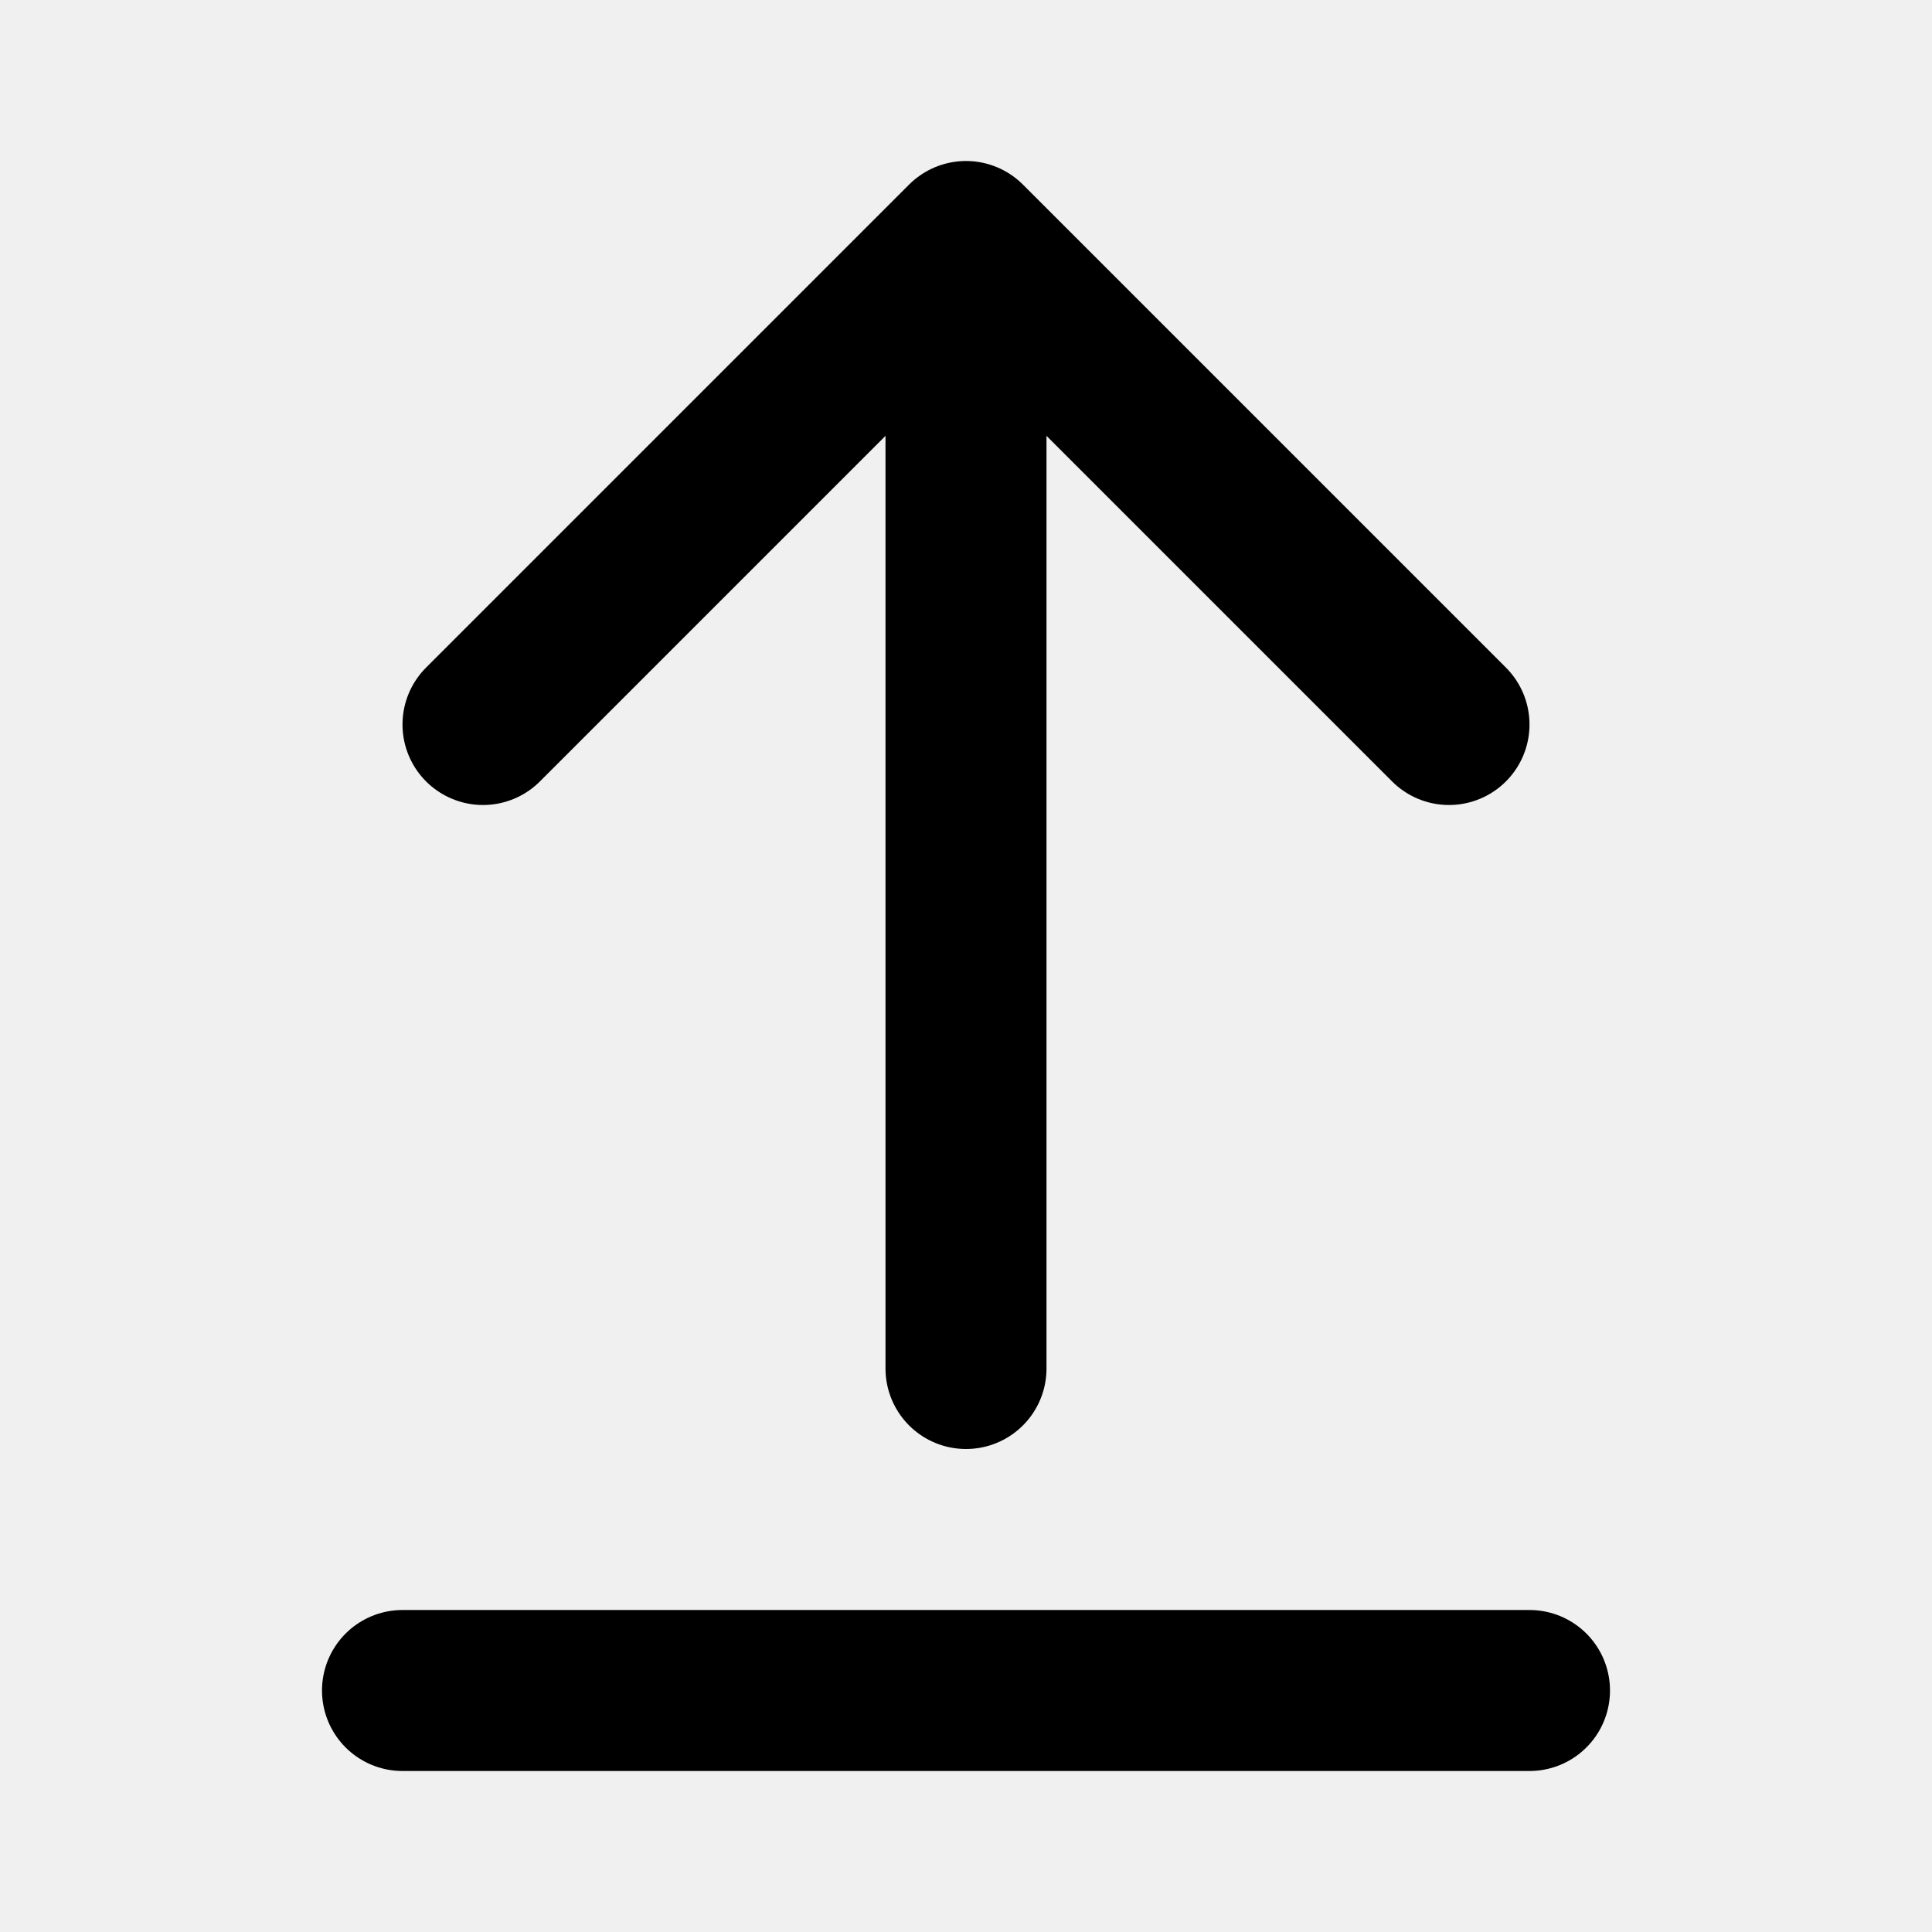
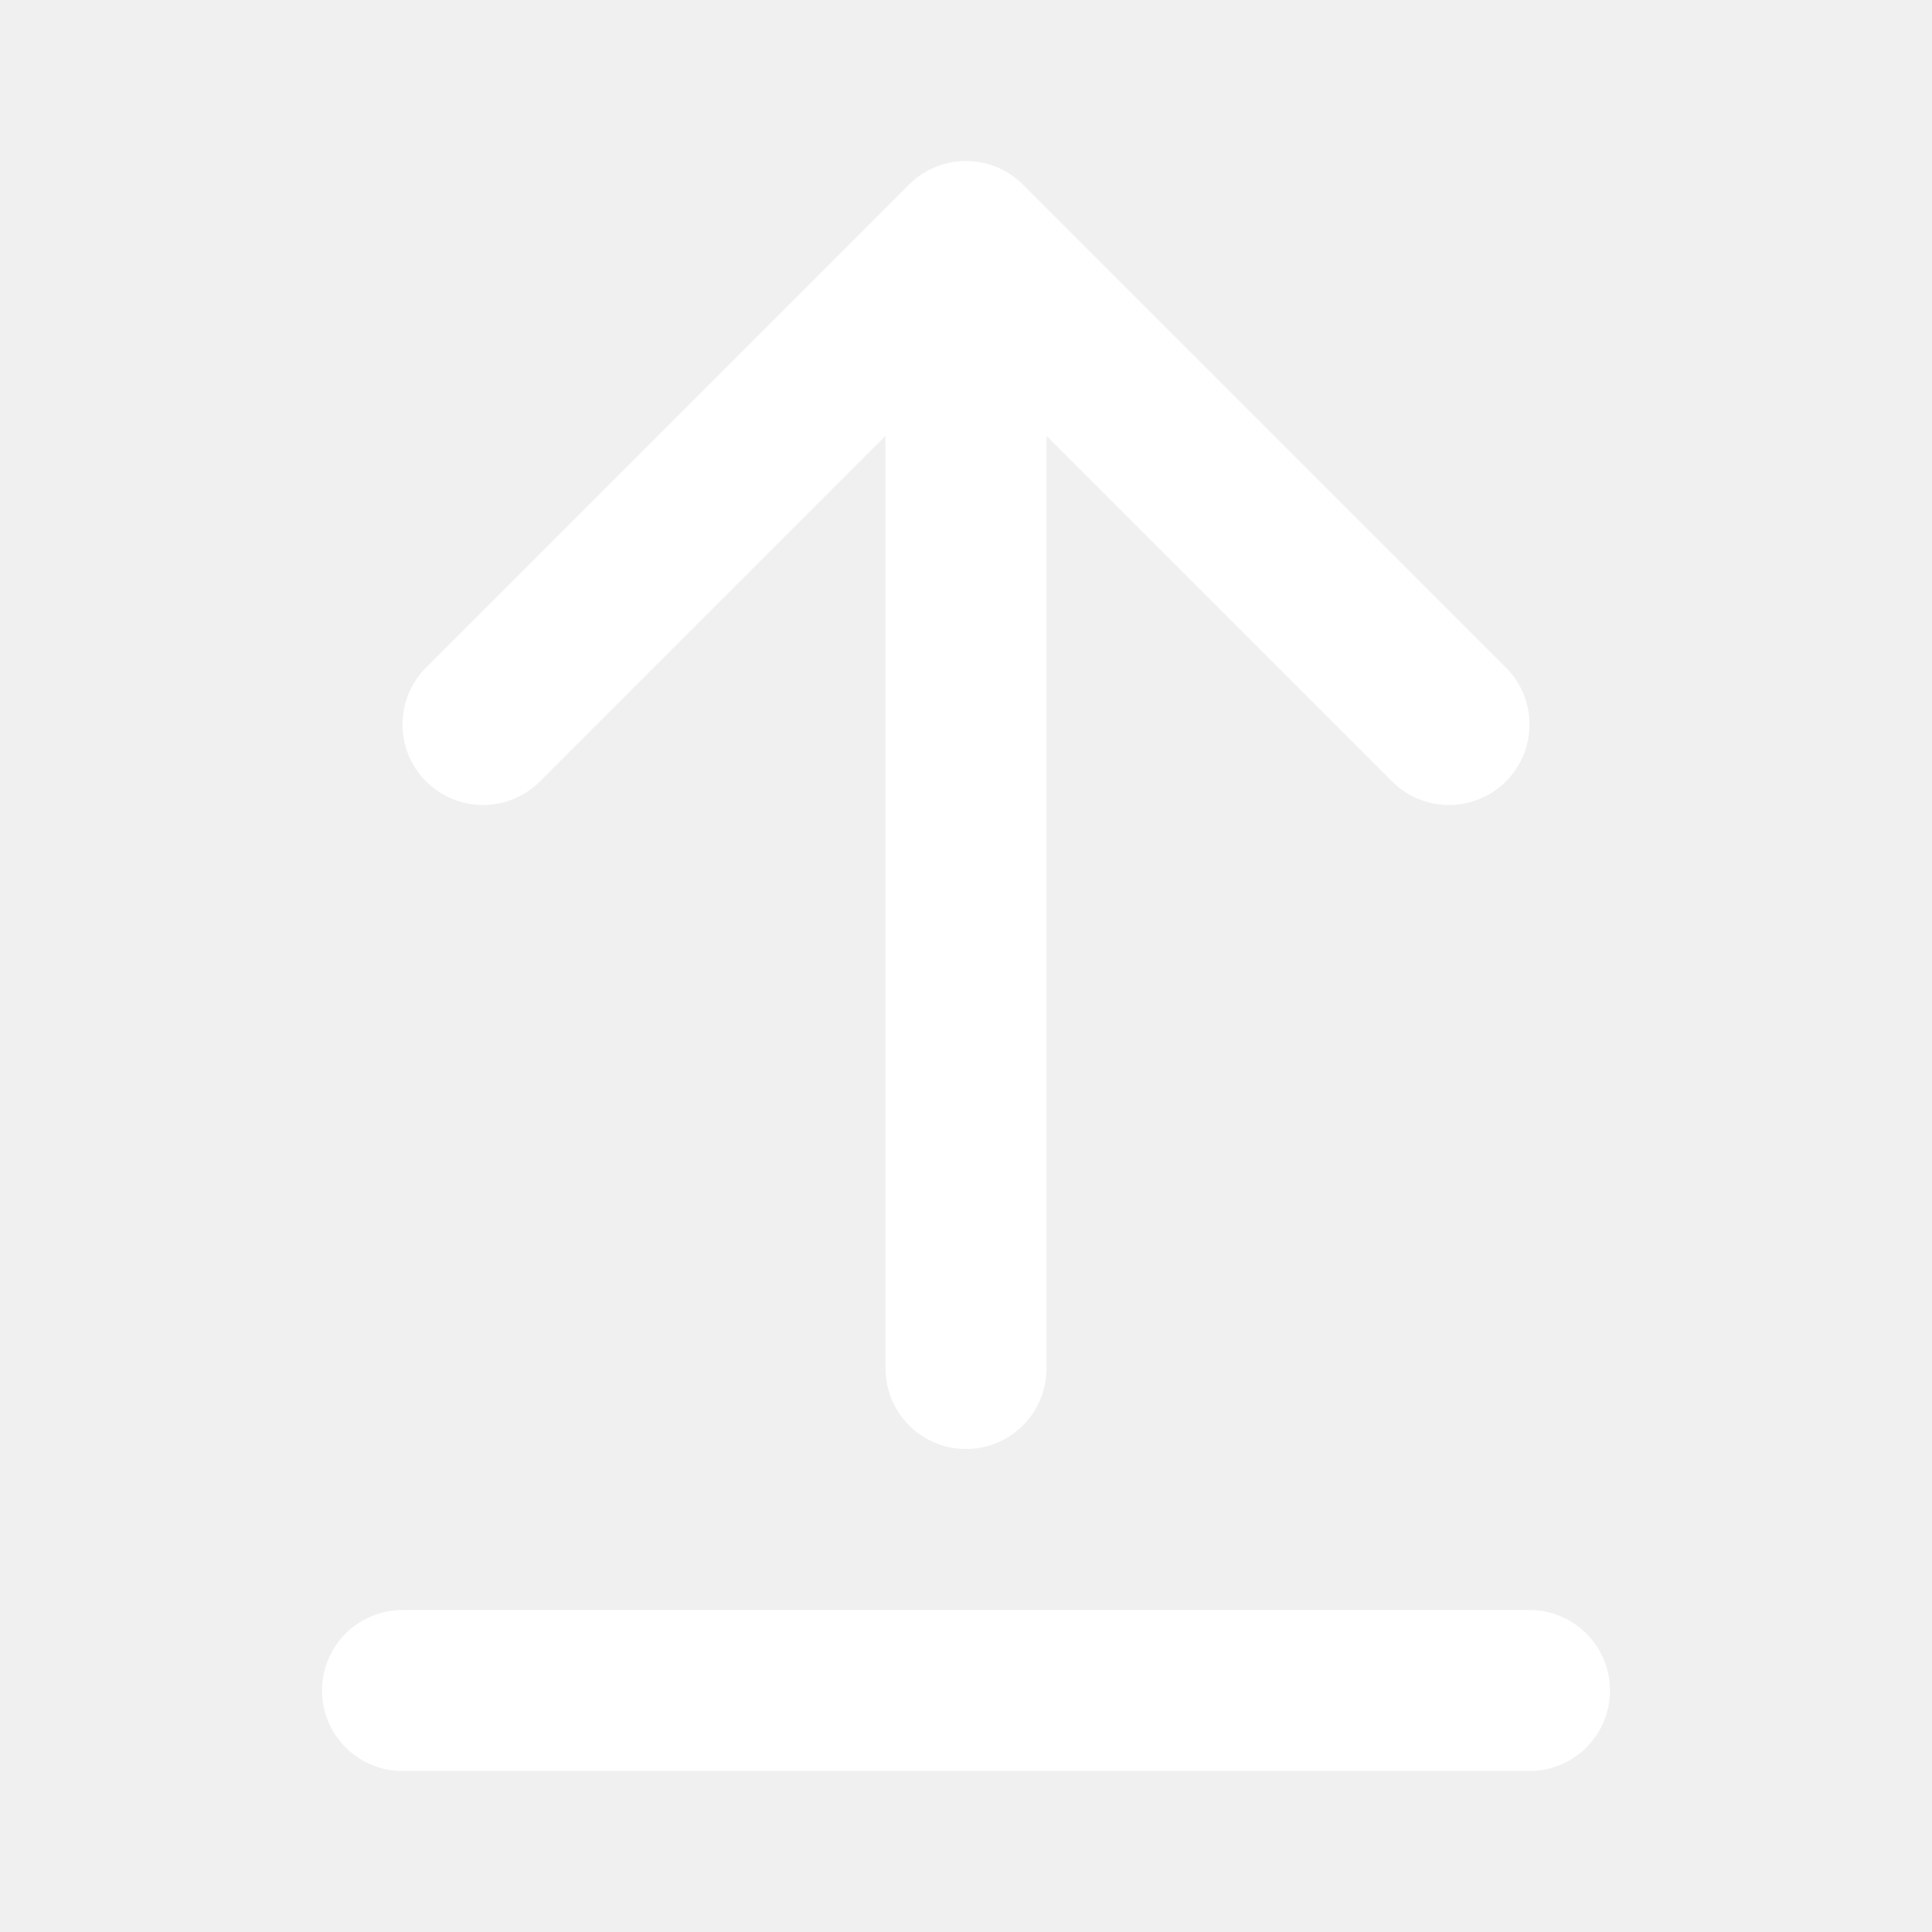
<svg xmlns="http://www.w3.org/2000/svg" width="32" height="32" viewBox="0 0 24 24">
-   <path fill="none" stroke="currentColor" stroke-linecap="round" stroke-linejoin="round" stroke-width="2" d="m18 9l-6-6l-6 6m6-6v14m-7 4h14" />
+   <path fill="none" stroke="#FFFFFF" stroke-linecap="round" stroke-linejoin="round" stroke-width="2" d="m18 9l-6-6l-6 6m6-6v14m-7 4h14" />
</svg>
